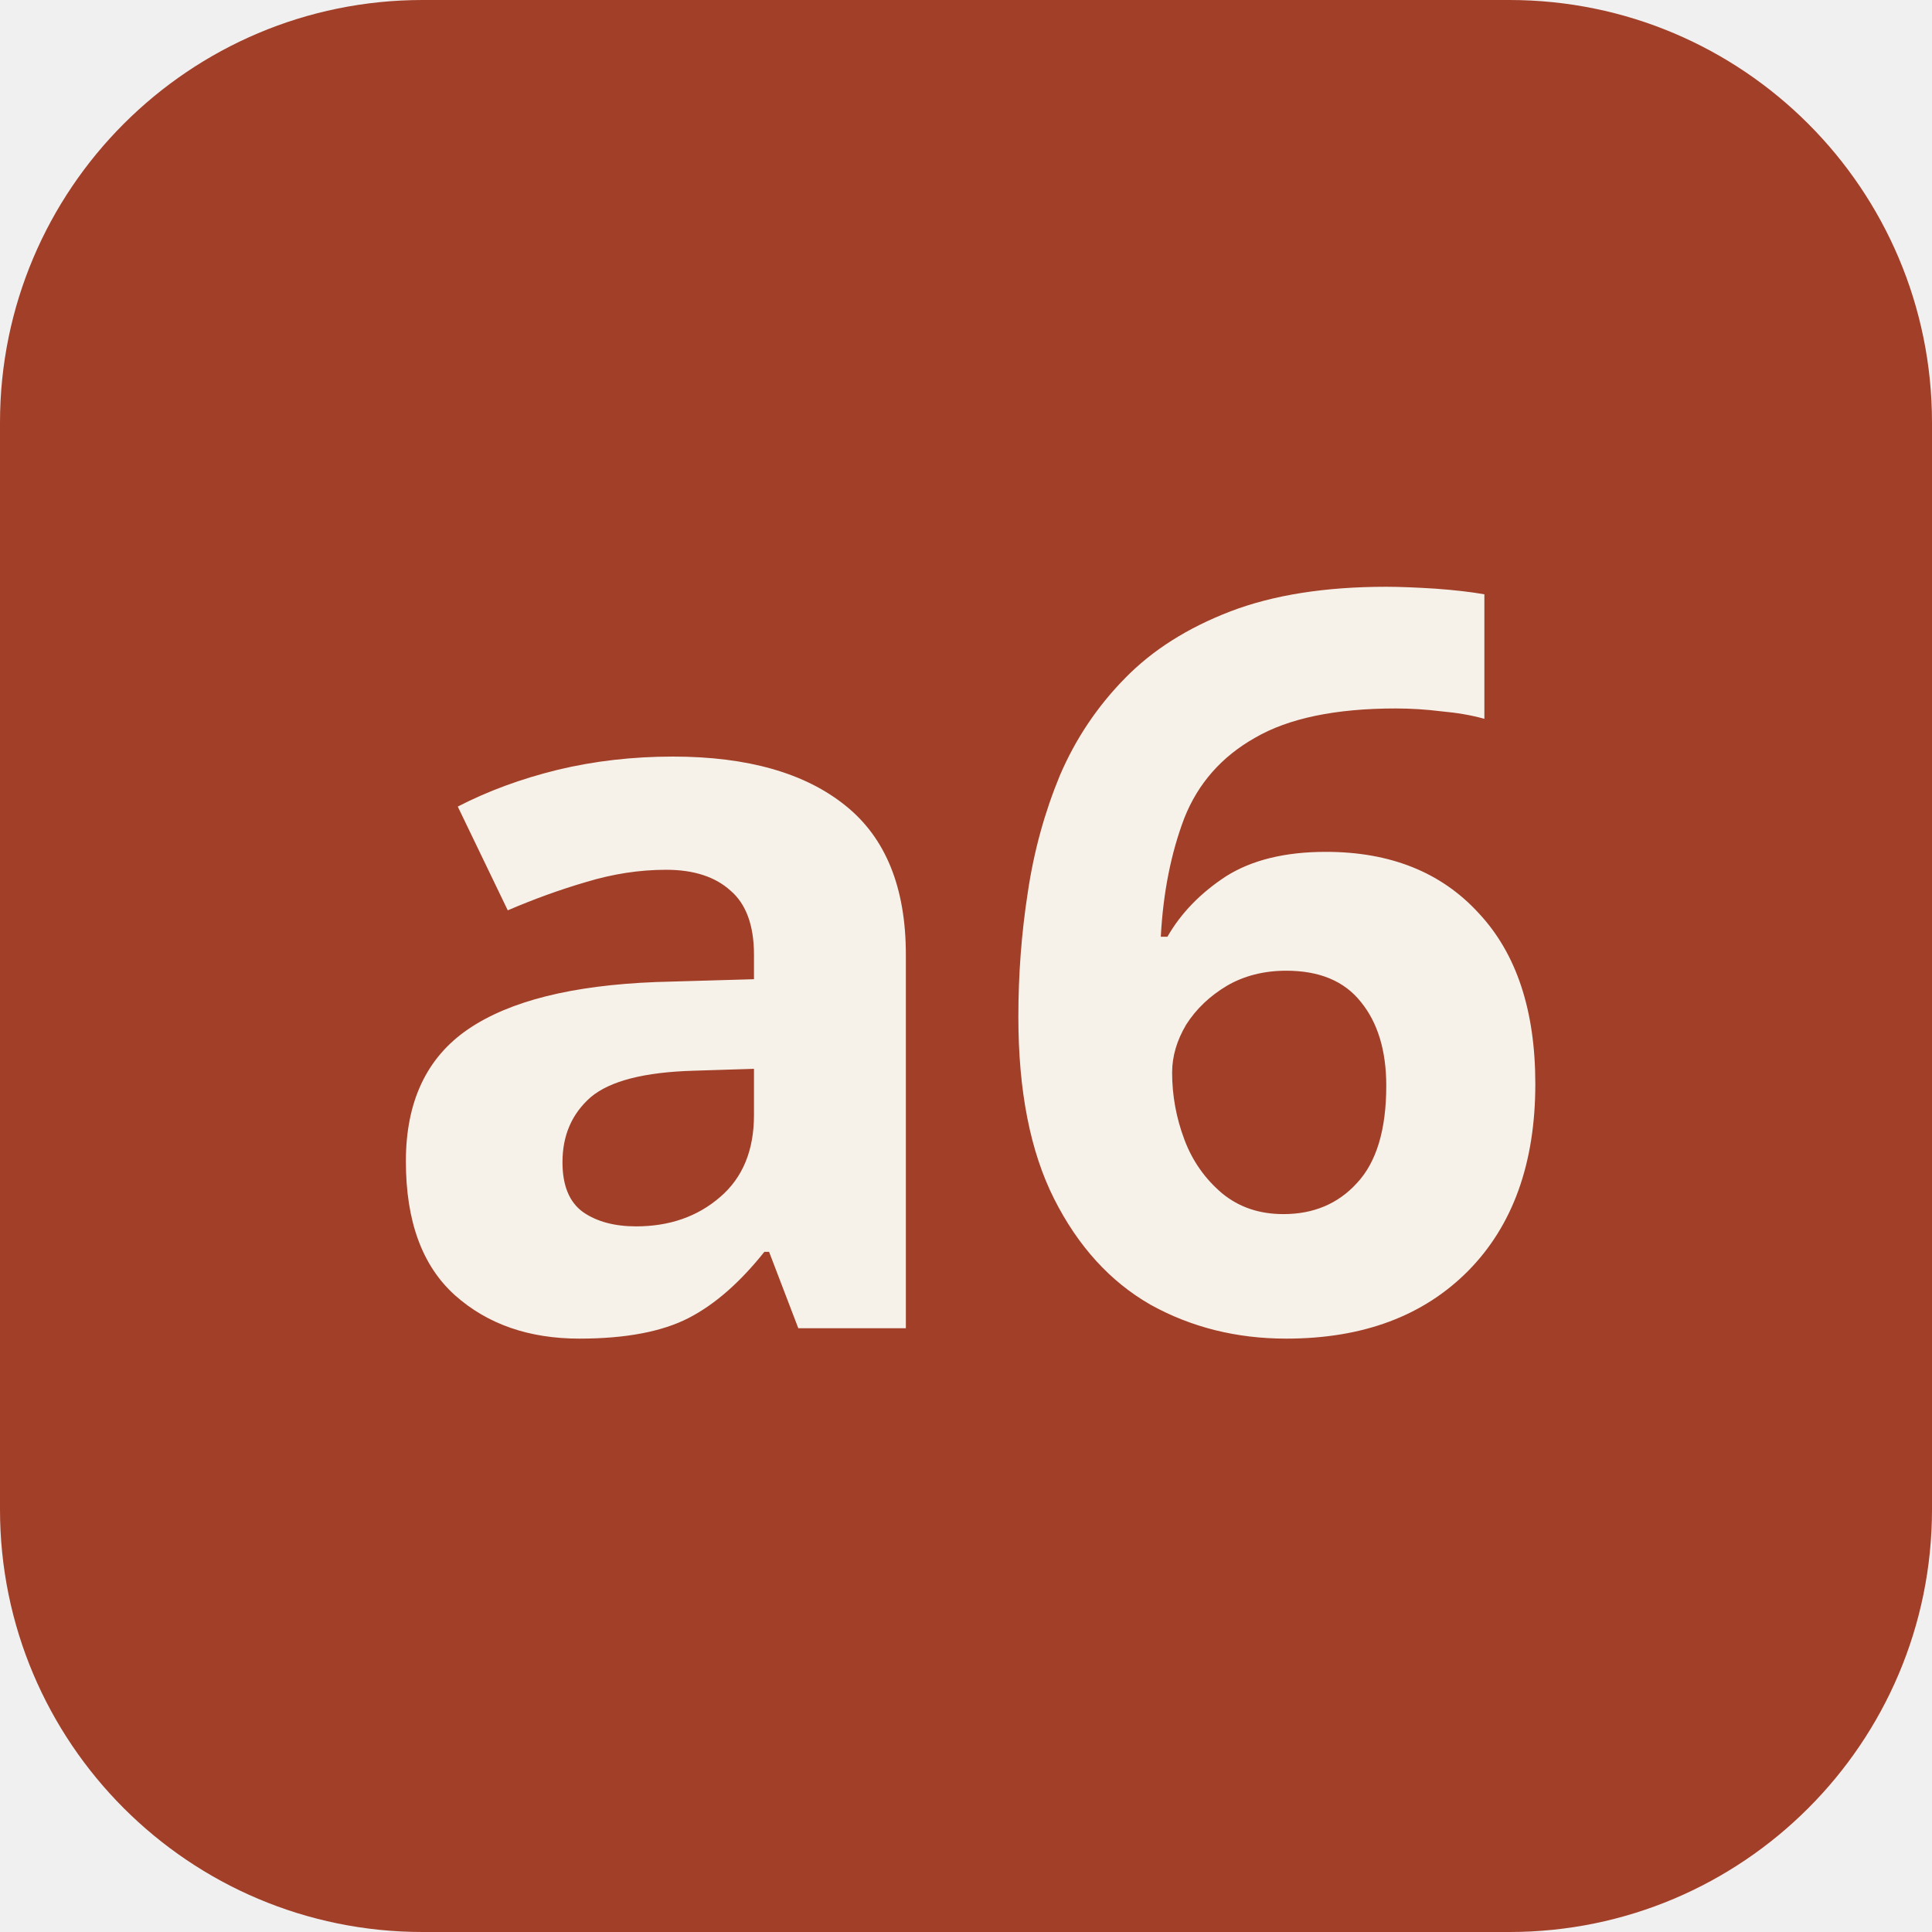
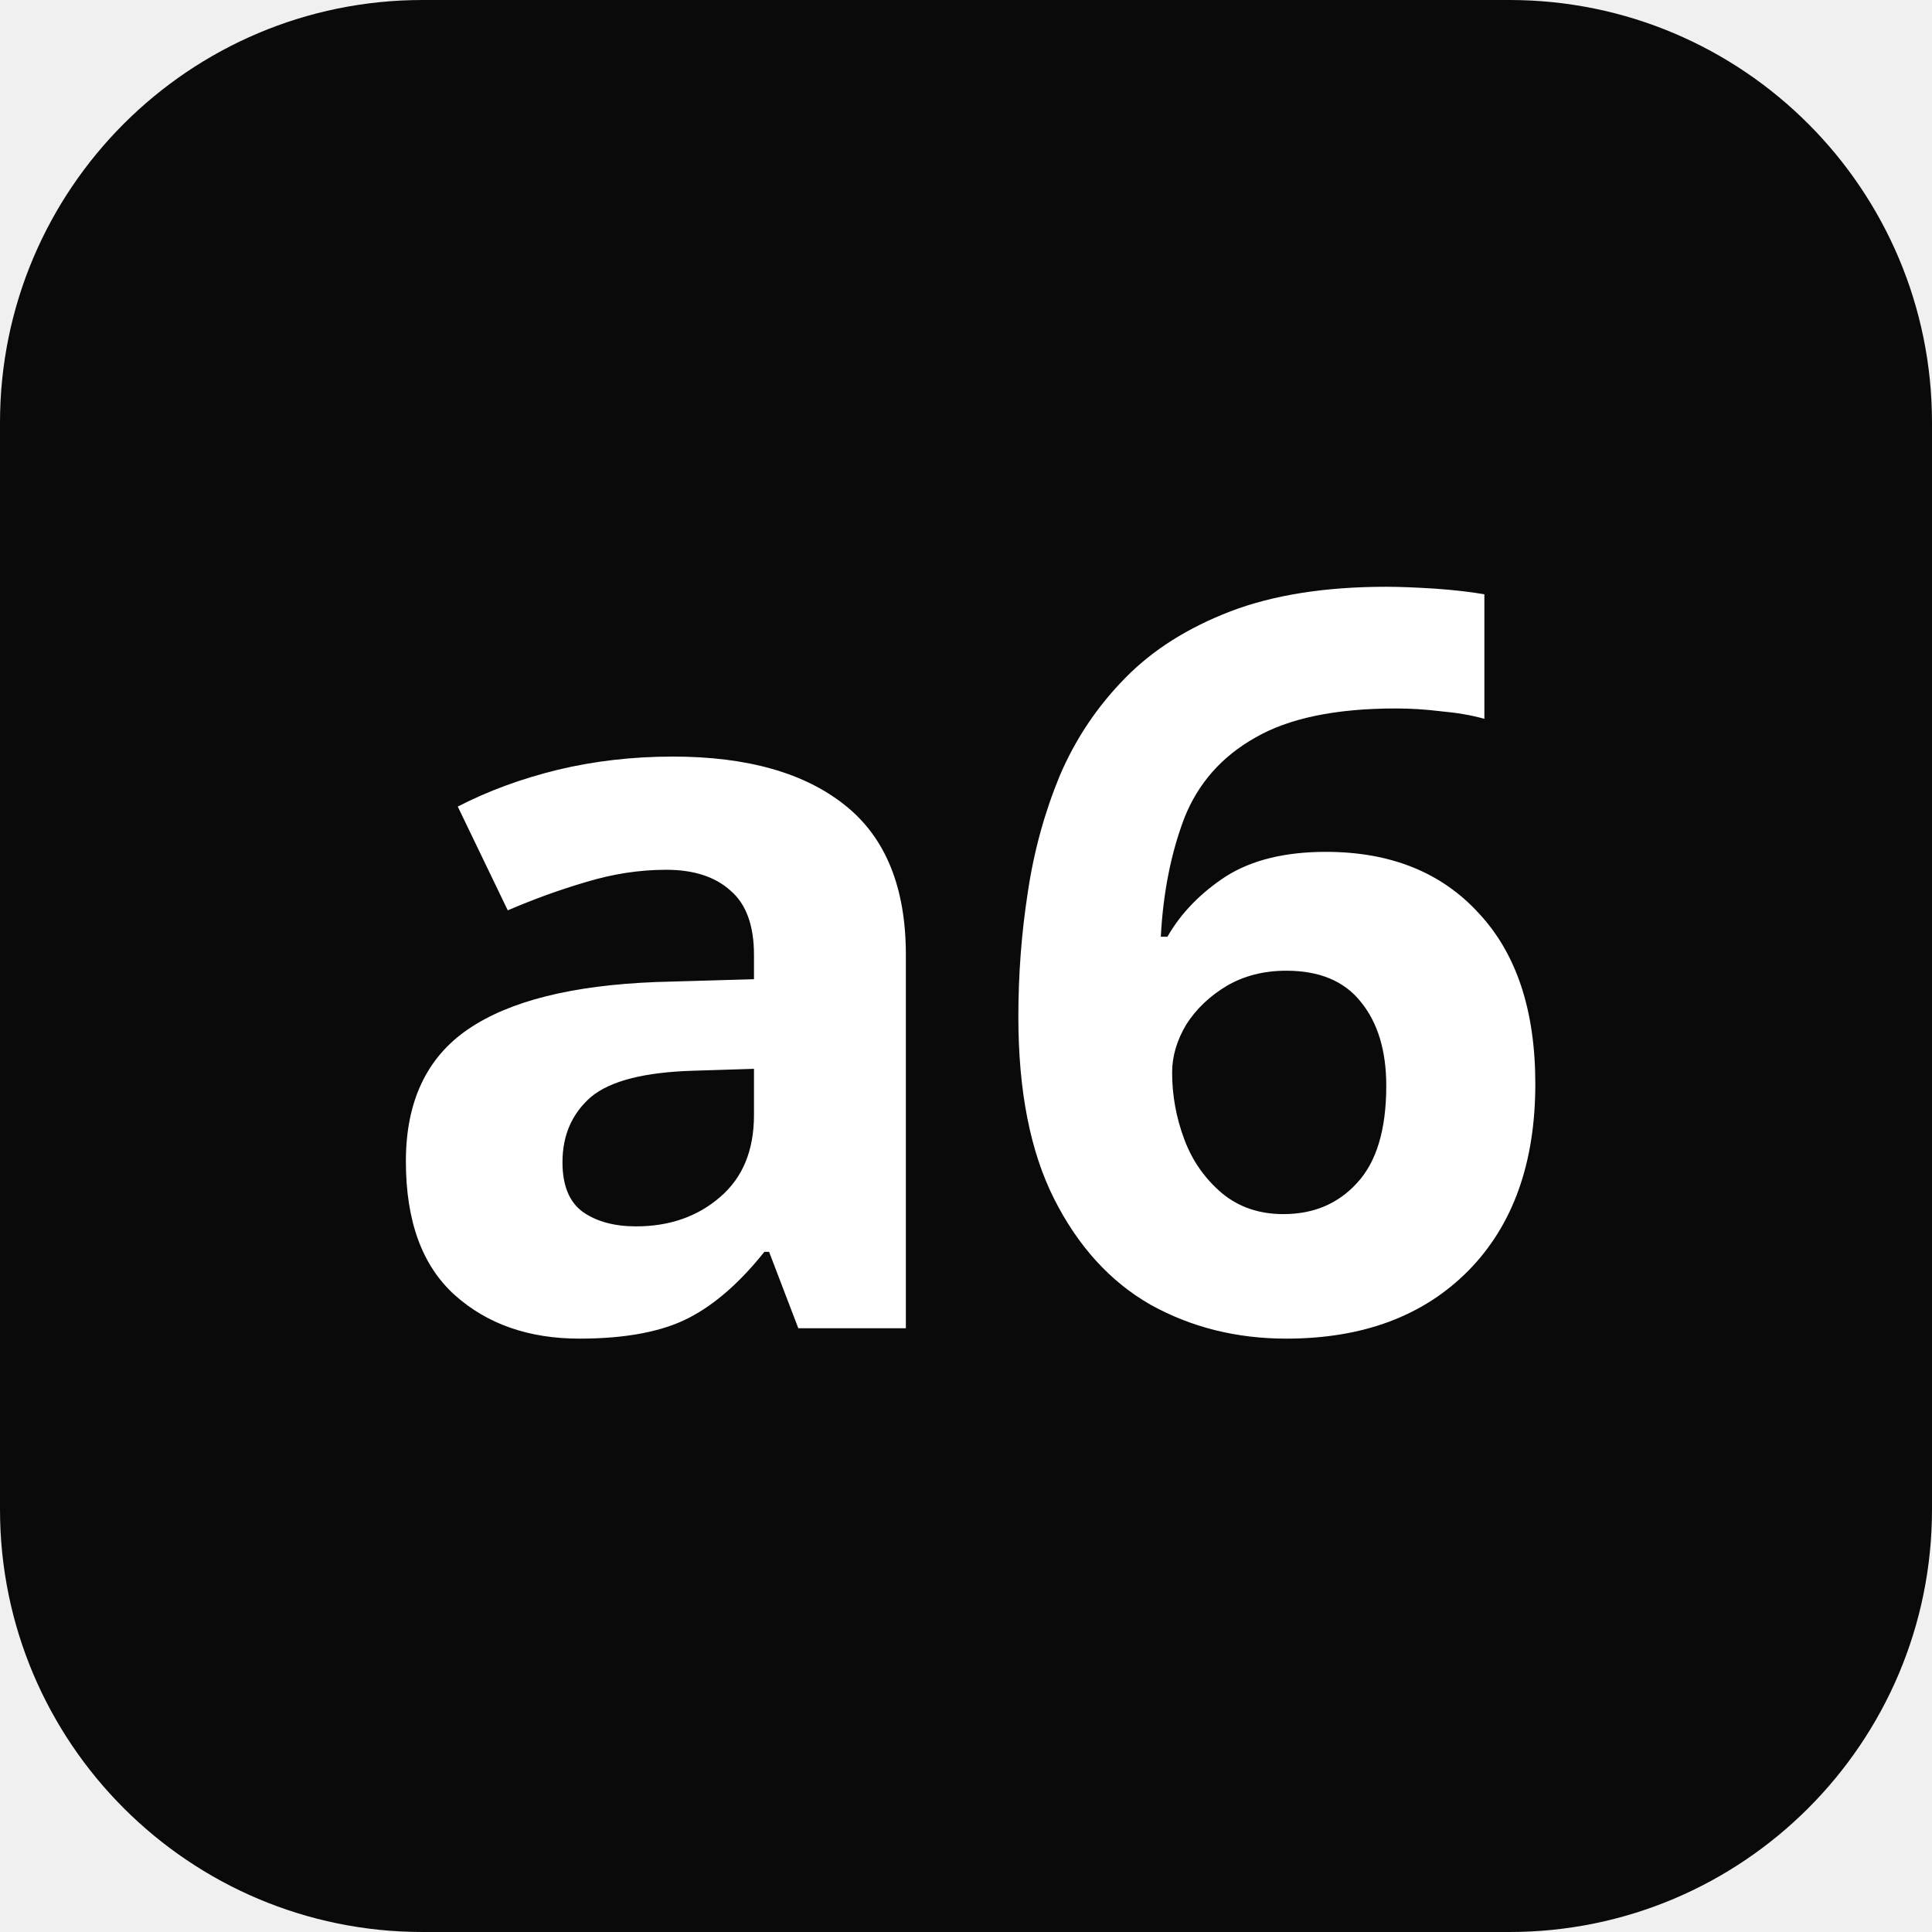
<svg xmlns="http://www.w3.org/2000/svg" viewBox="0 0 32 32" role="img" aria-label="a6n">
-   <rect width="32" height="32" rx="7" fill="#a23f28" />
-   <text x="16" y="22" text-anchor="middle" font-family="system-ui, sans-serif" font-size="17" font-weight="700" fill="#f6f2ea">a6</text>
+   <rect width="32" height="32" rx="7" fill="#0a0a0a" />
+   <text x="16" y="22" text-anchor="middle" font-family="system-ui, sans-serif" font-size="17" font-weight="700" fill="#ffffff">a6</text>
</svg>
